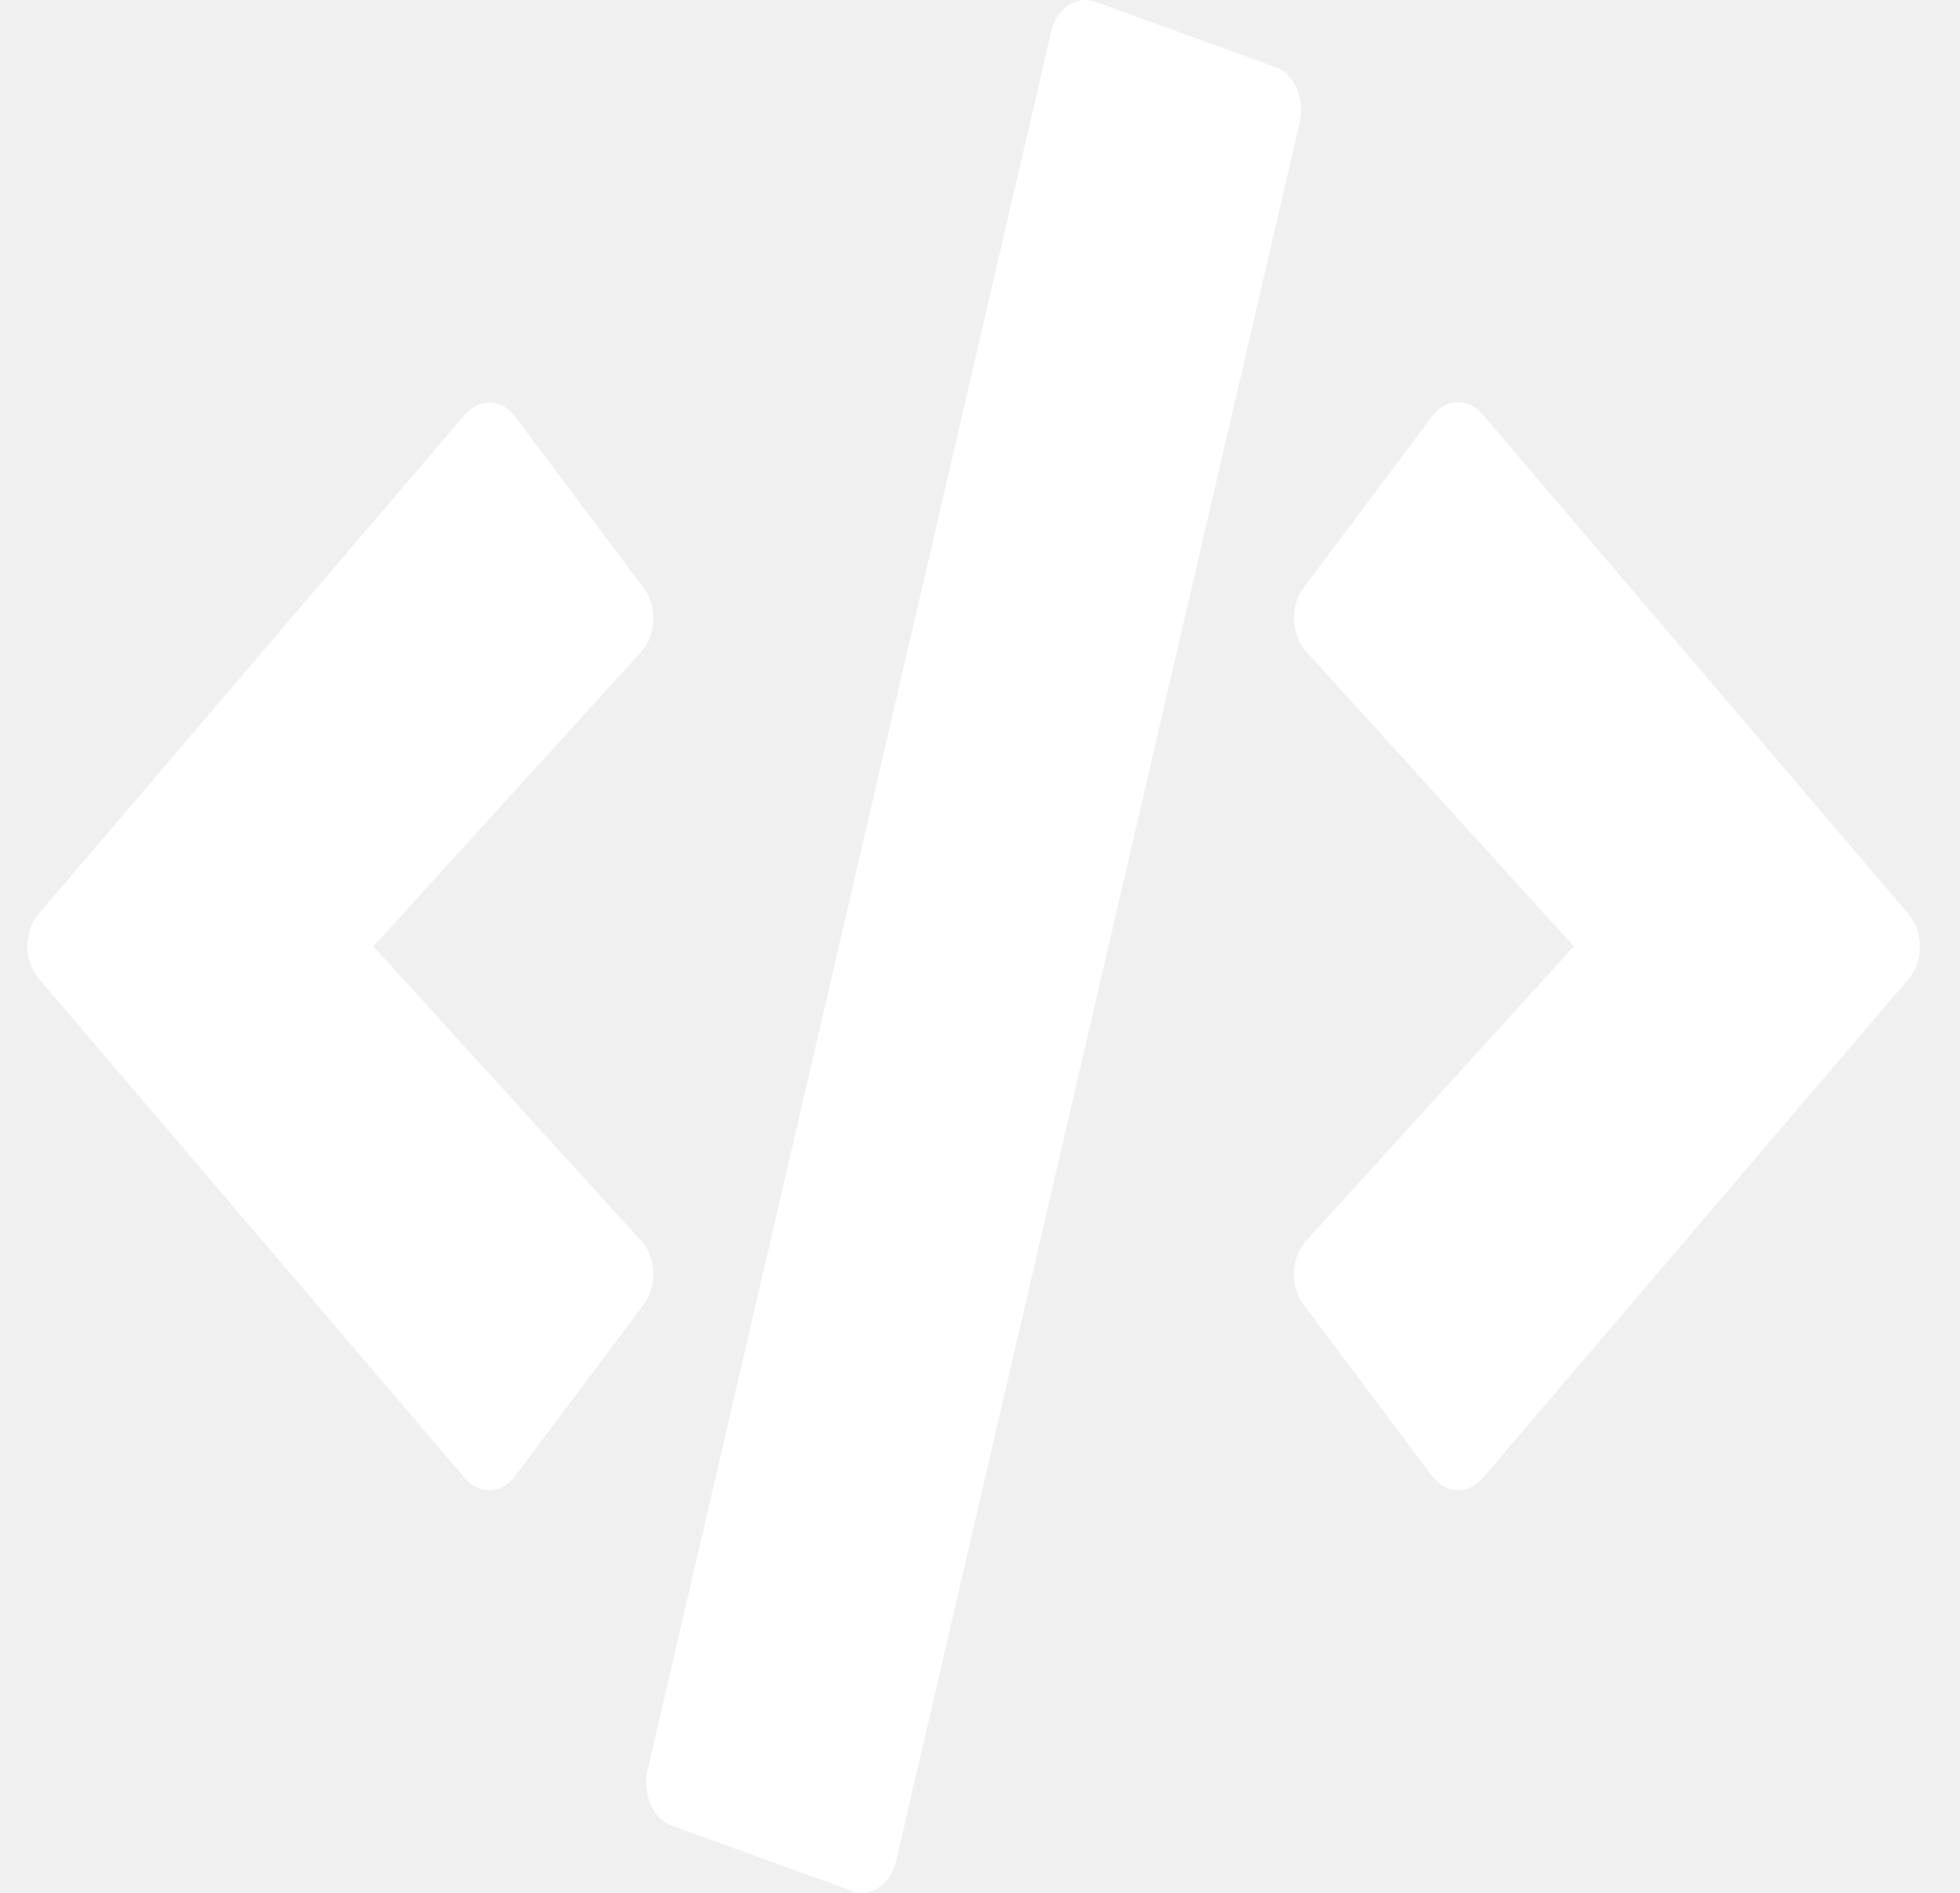
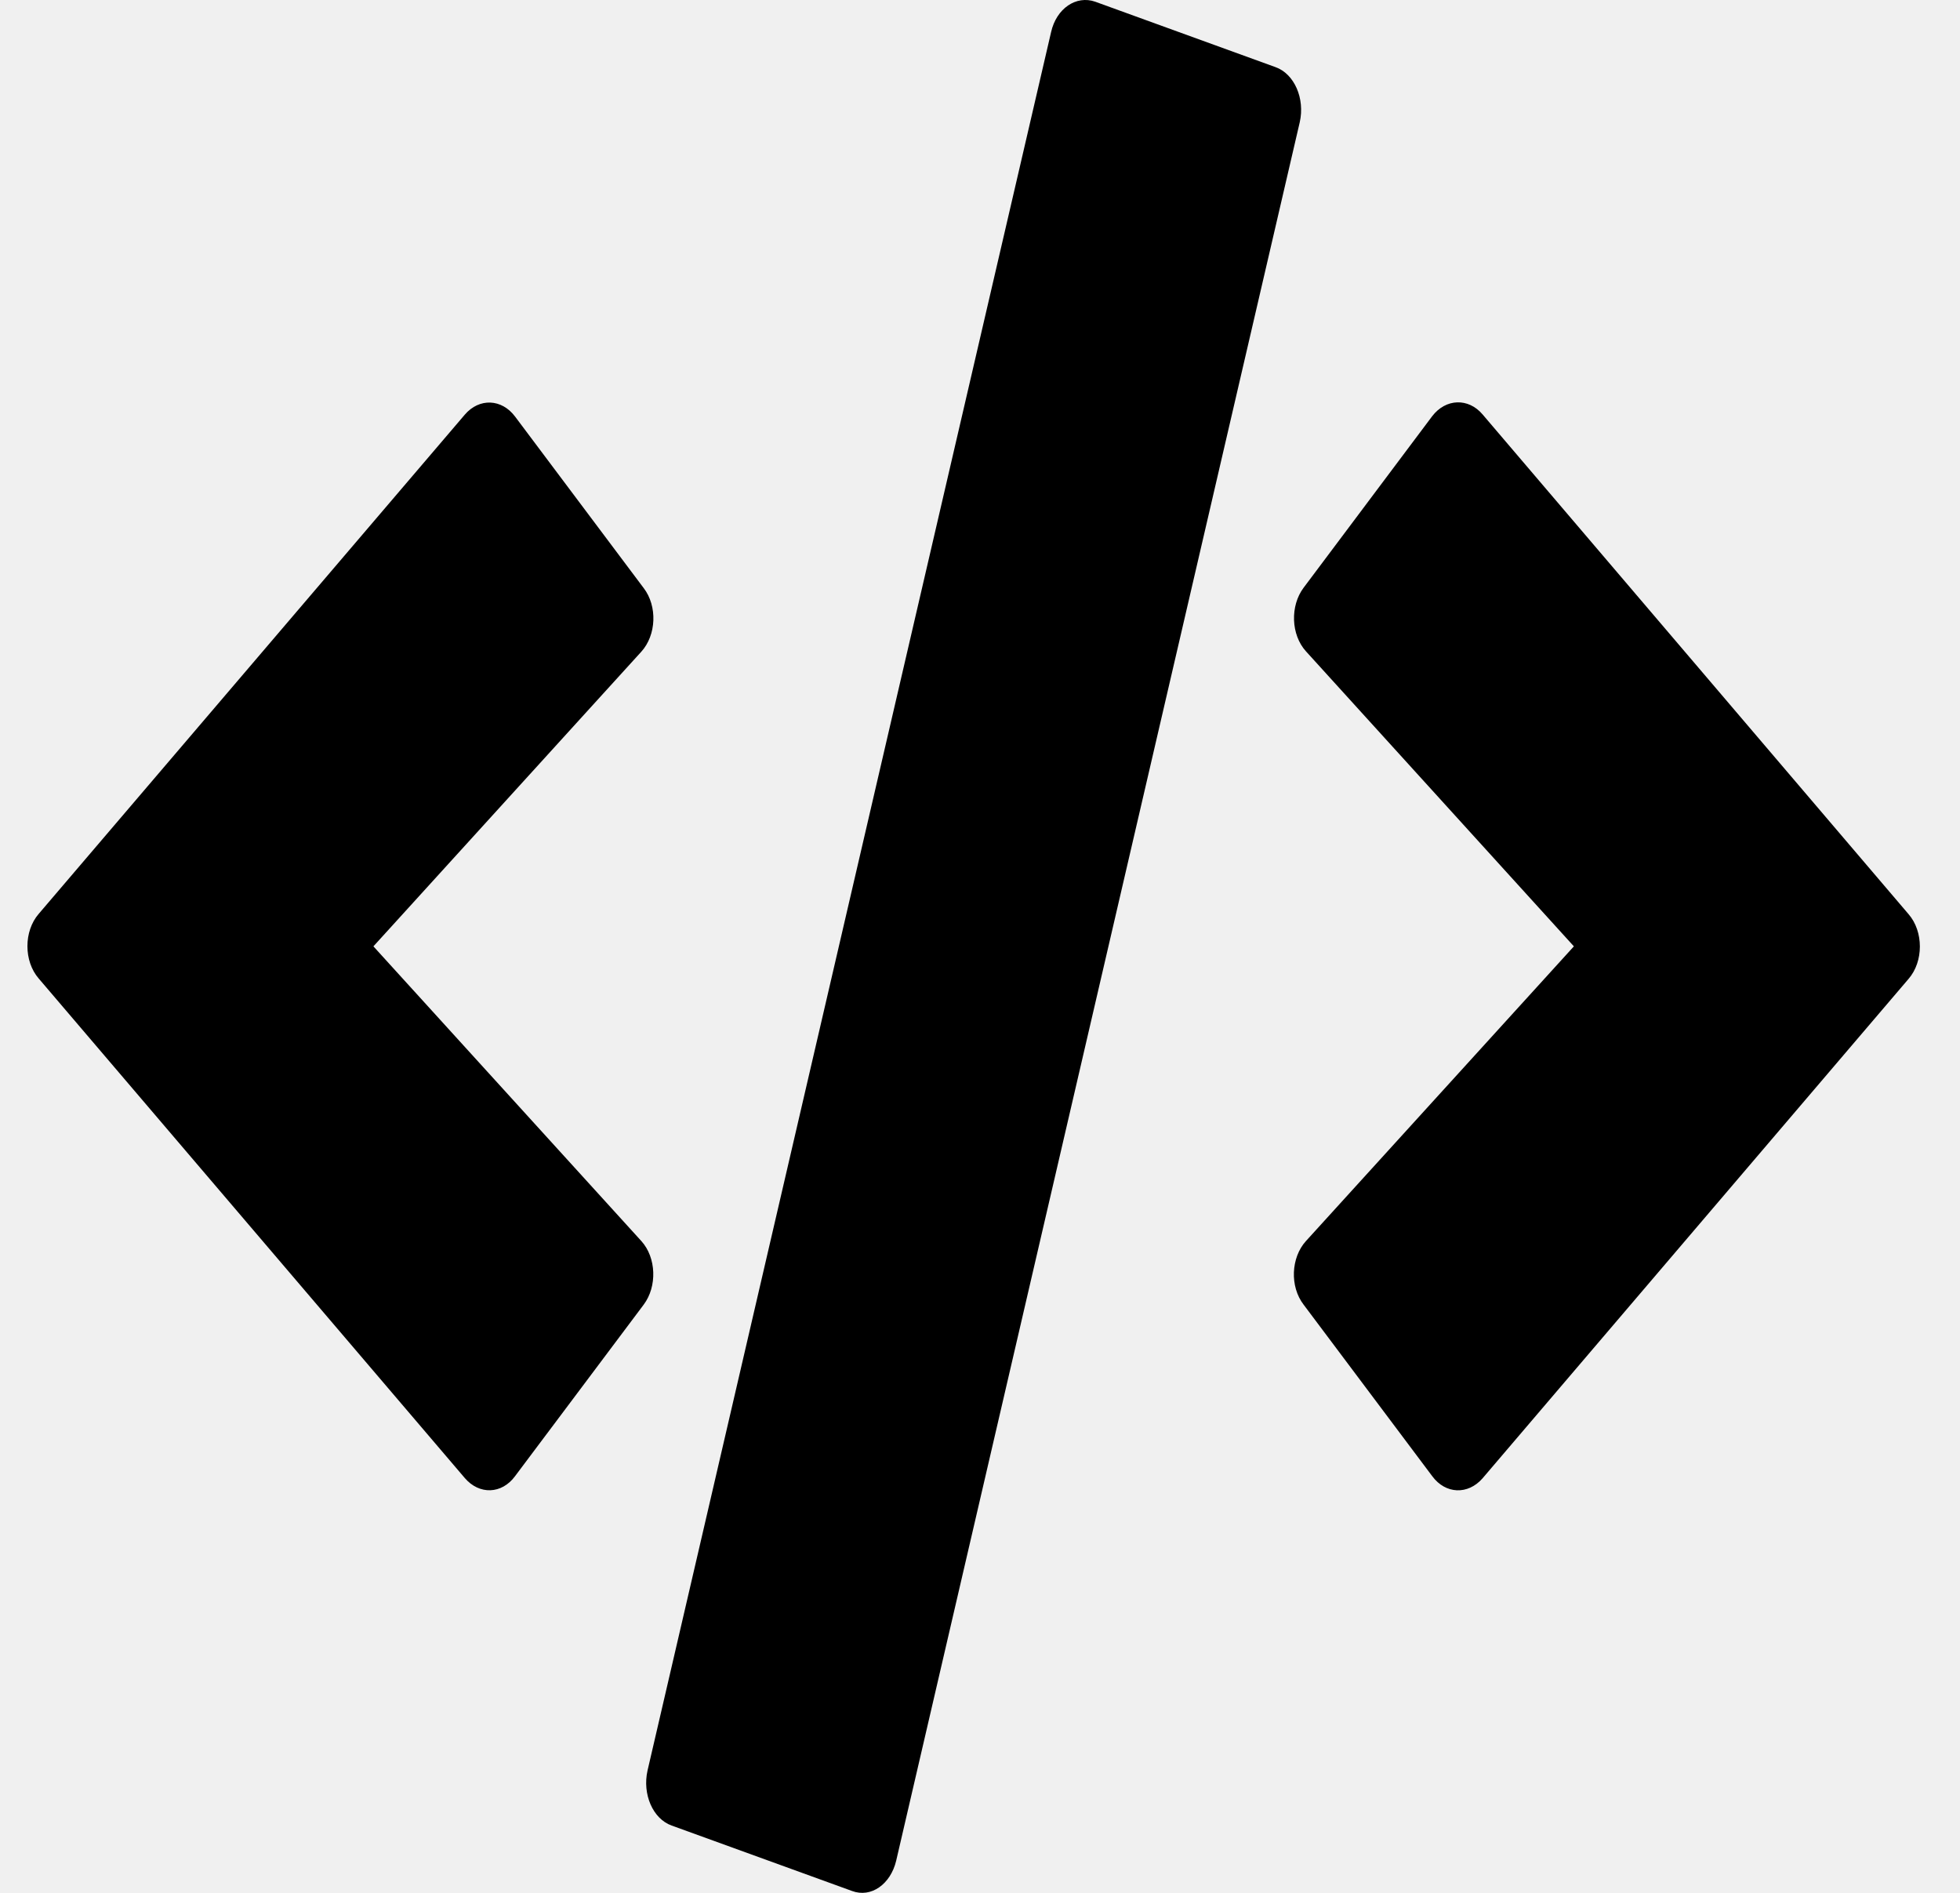
<svg xmlns="http://www.w3.org/2000/svg" width="29" height="28" viewBox="0 0 29 28" fill="none">
-   <path d="M12.608 27.973L9.939 27.005C9.659 26.906 9.502 26.54 9.581 26.19L15.552 0.474C15.631 0.124 15.924 -0.073 16.204 0.025L18.872 0.993C19.152 1.092 19.31 1.458 19.231 1.808L13.26 27.524C13.177 27.874 12.888 28.077 12.608 27.973ZM7.621 21.836L9.524 19.299C9.725 19.031 9.712 18.604 9.489 18.358L5.525 13.999L9.489 9.64C9.712 9.394 9.729 8.967 9.524 8.699L7.621 6.162C7.424 5.899 7.092 5.883 6.877 6.134L0.573 13.518C0.35 13.775 0.35 14.218 0.573 14.475L6.877 21.864C7.092 22.115 7.424 22.104 7.621 21.836ZM21.935 21.869L28.239 14.48C28.462 14.223 28.462 13.78 28.239 13.523L21.935 6.129C21.725 5.883 21.392 5.894 21.191 6.156L19.288 8.694C19.087 8.962 19.1 9.389 19.323 9.635L23.287 13.999L19.323 18.358C19.1 18.604 19.082 19.031 19.288 19.299L21.191 21.836C21.388 22.104 21.72 22.115 21.935 21.869Z" fill="white" />
+   <path d="M12.608 27.973L9.939 27.005C9.659 26.906 9.502 26.54 9.581 26.19L15.552 0.474C15.631 0.124 15.924 -0.073 16.204 0.025L18.872 0.993C19.152 1.092 19.31 1.458 19.231 1.808L13.26 27.524C13.177 27.874 12.888 28.077 12.608 27.973ZM7.621 21.836L9.524 19.299C9.725 19.031 9.712 18.604 9.489 18.358L5.525 13.999L9.489 9.64C9.712 9.394 9.729 8.967 9.524 8.699L7.621 6.162C7.424 5.899 7.092 5.883 6.877 6.134L0.573 13.518C0.35 13.775 0.35 14.218 0.573 14.475L6.877 21.864C7.092 22.115 7.424 22.104 7.621 21.836ZM21.935 21.869L28.239 14.48C28.462 14.223 28.462 13.78 28.239 13.523L21.935 6.129C21.725 5.883 21.392 5.894 21.191 6.156L19.288 8.694C19.087 8.962 19.1 9.389 19.323 9.635L23.287 13.999L19.323 18.358C19.1 18.604 19.082 19.031 19.288 19.299L21.191 21.836C21.388 22.104 21.72 22.115 21.935 21.869Z" fill="black" />
</svg>
